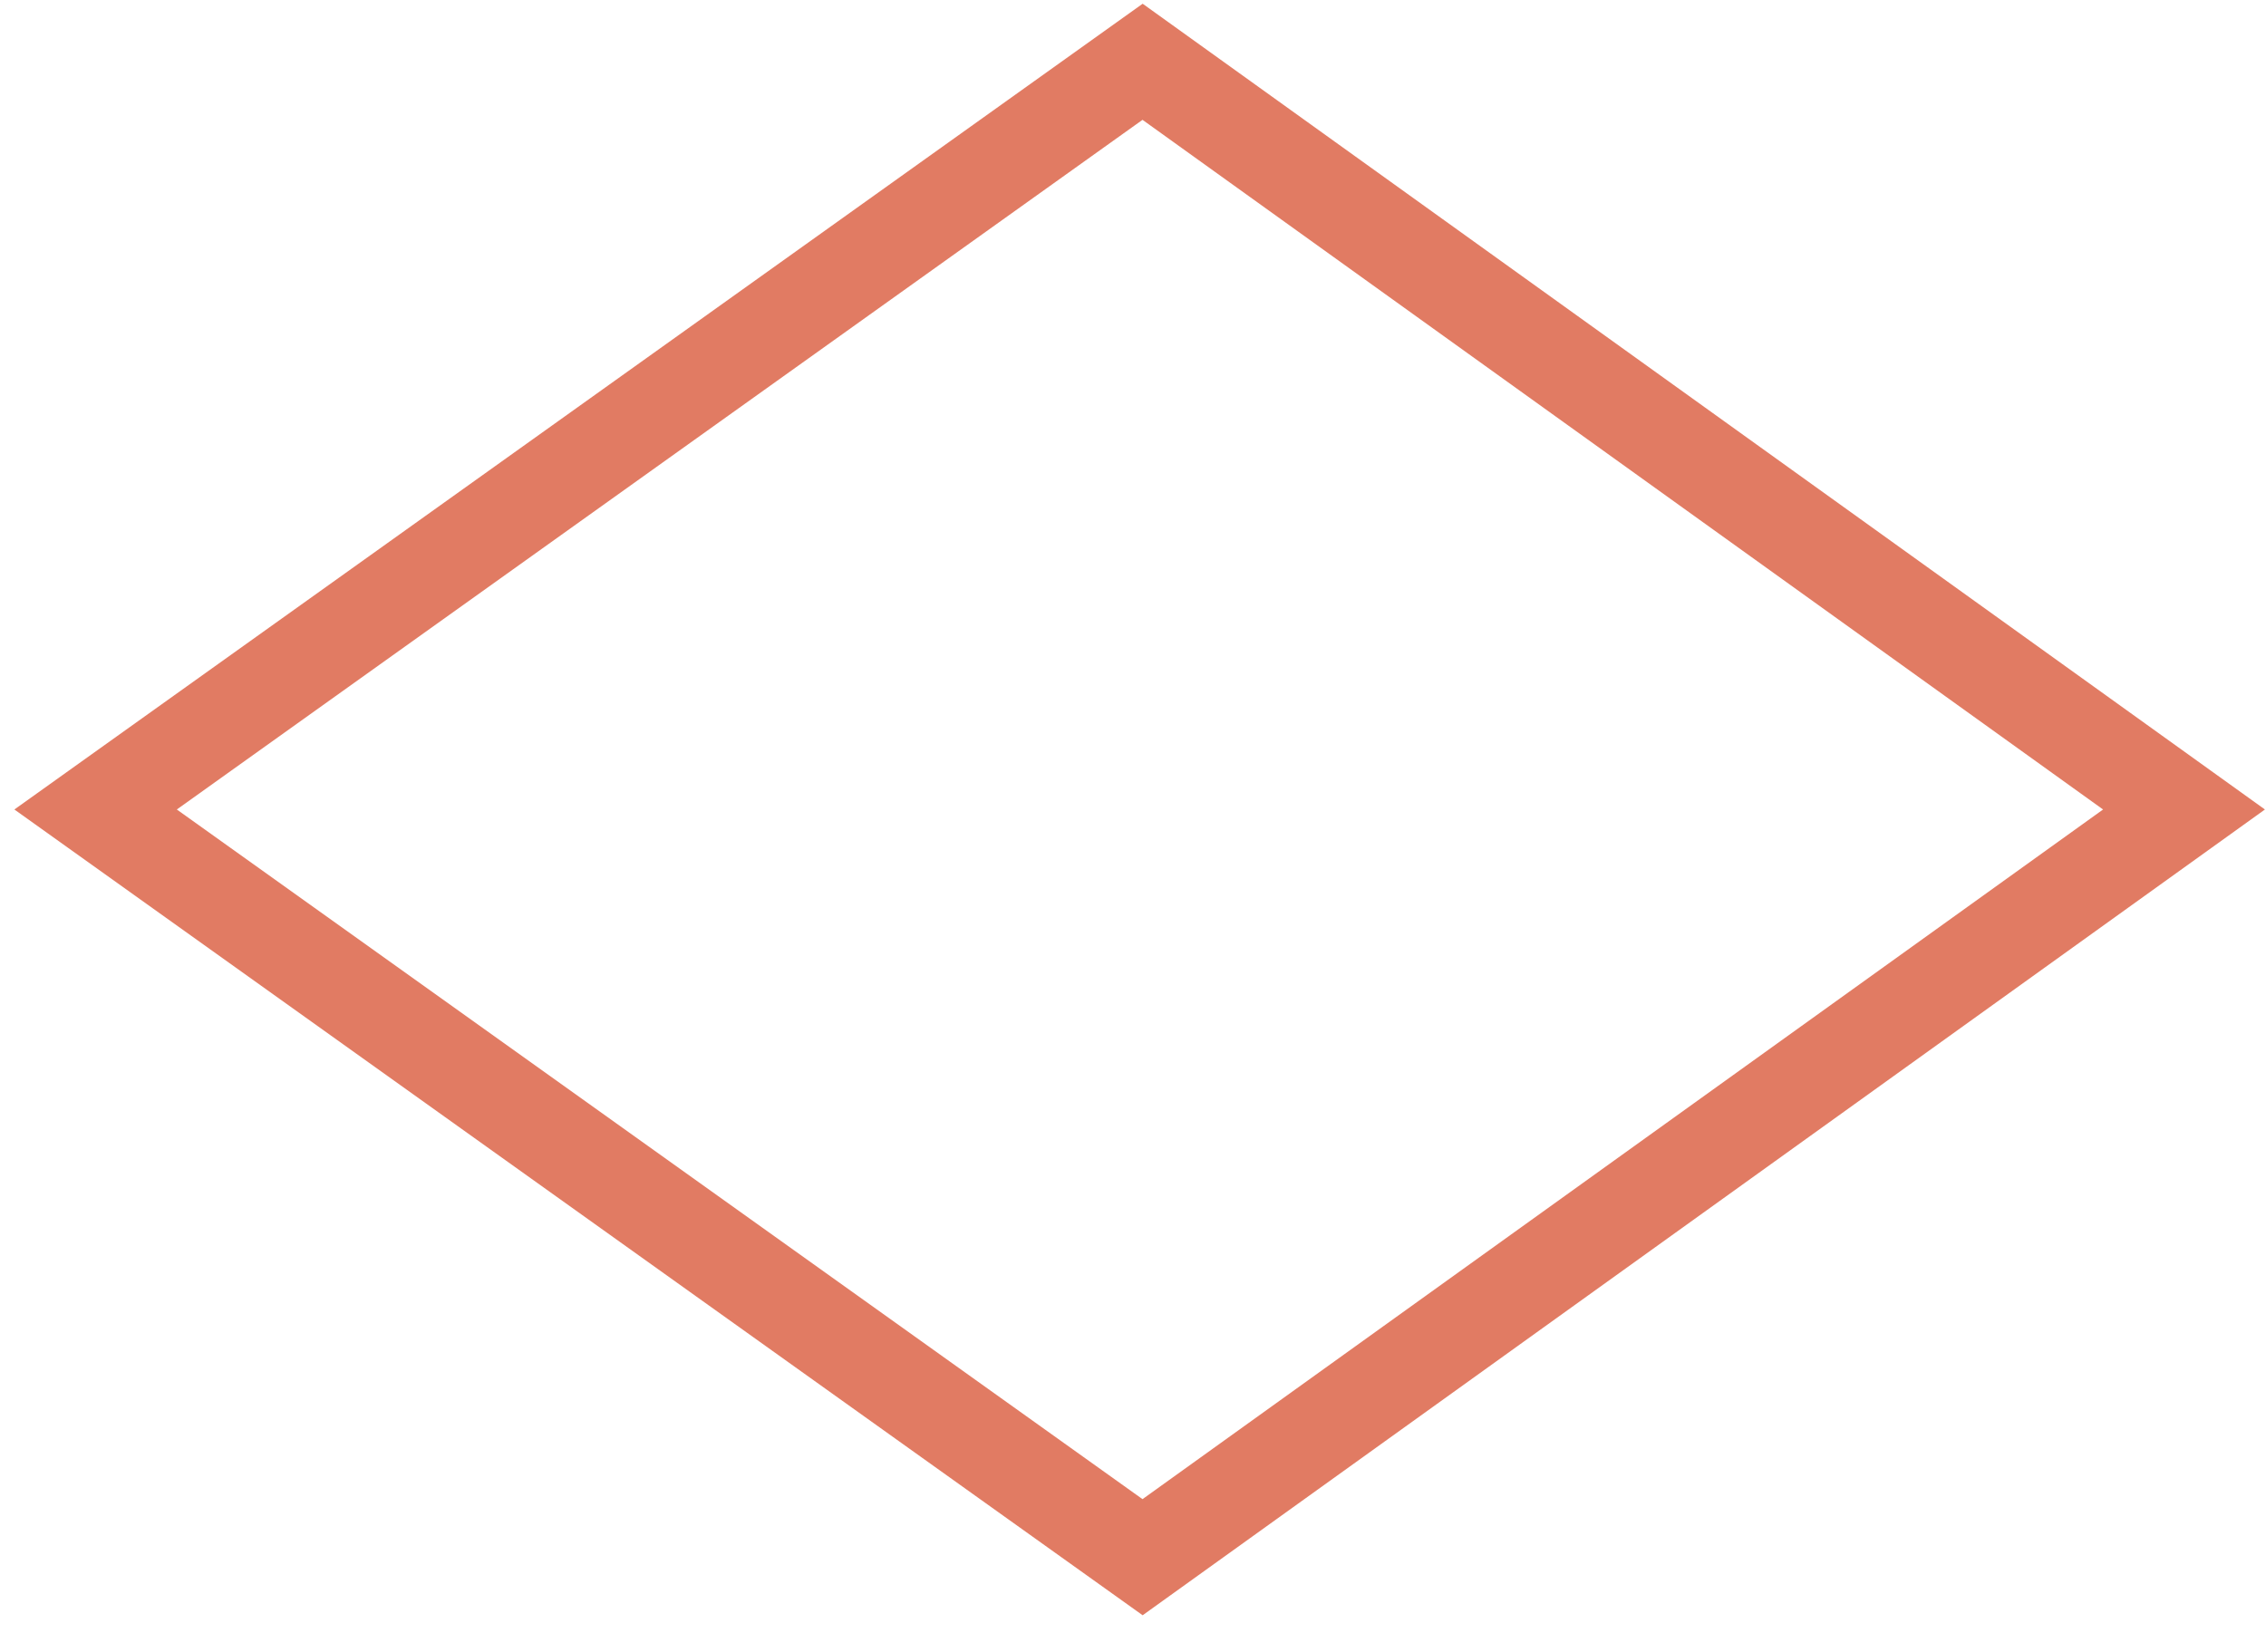
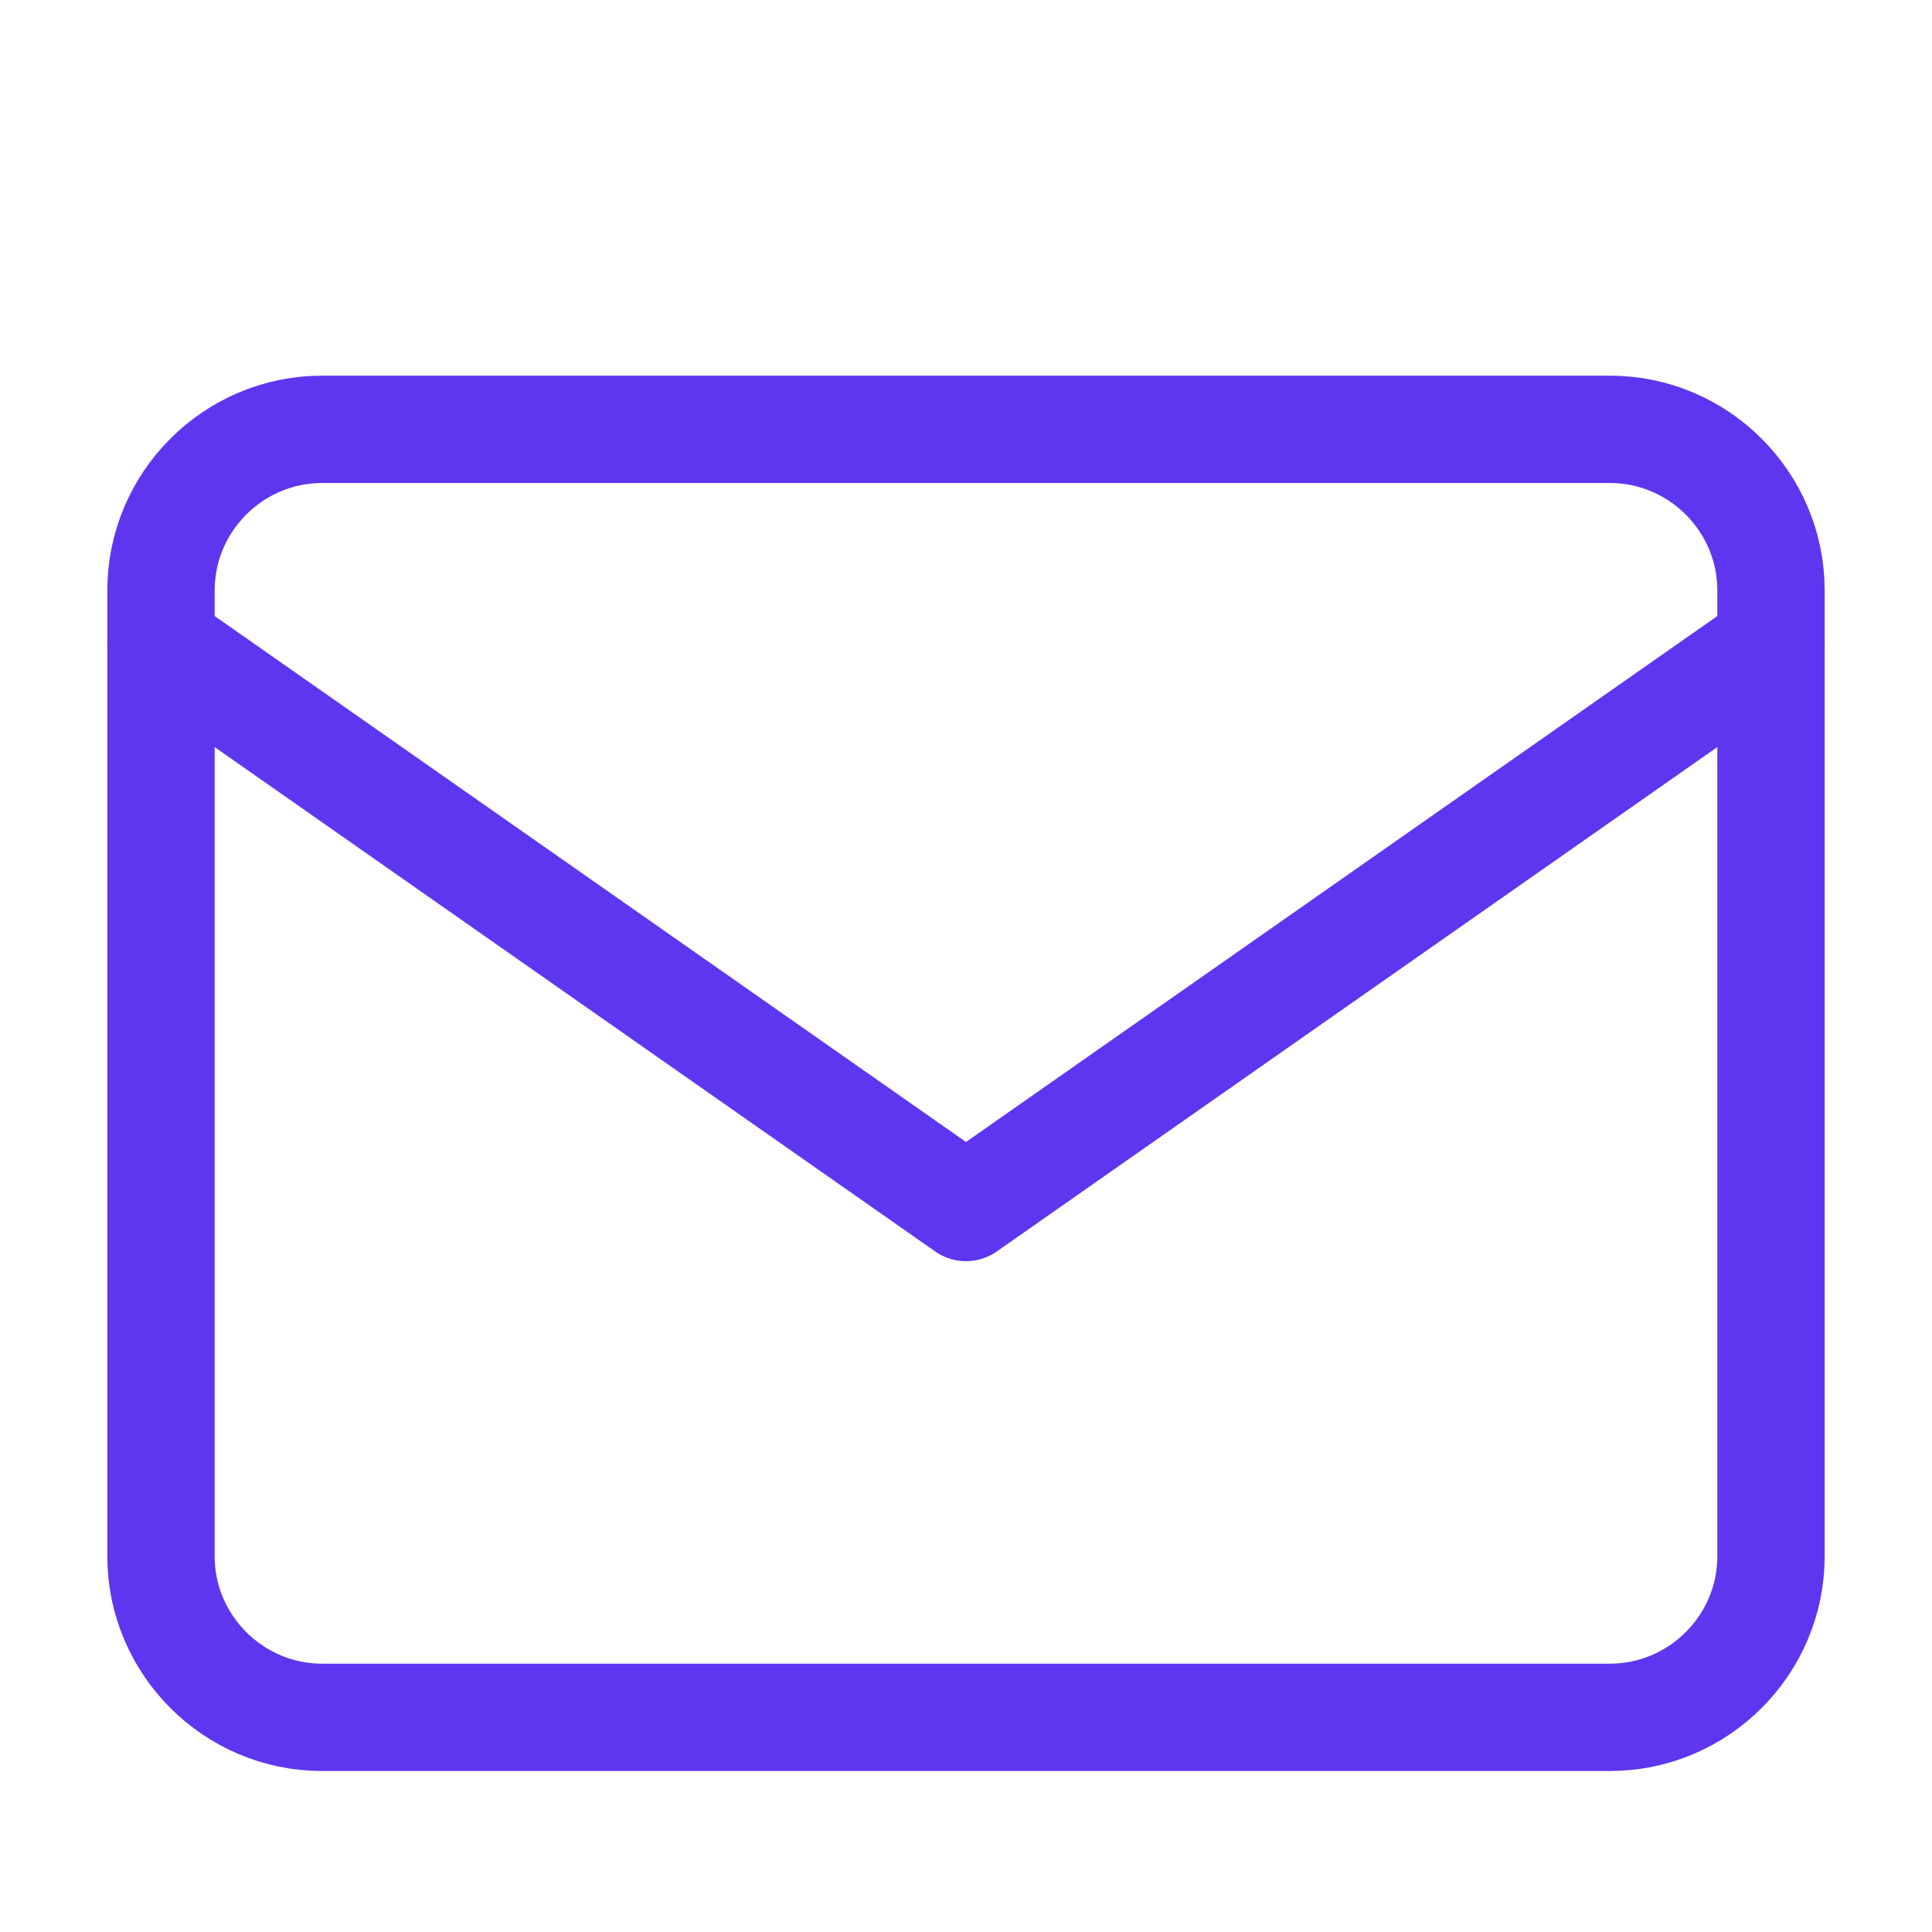
- <svg xmlns="http://www.w3.org/2000/svg" width="48" height="35" viewBox="0 0 48 35" fill="none">
-   <path d="M2.025 17.151L24.203 1.309L46.263 17.151L24.203 32.993L2.025 17.151Z" stroke="#E17B63" stroke-width="2" />
+ <svg xmlns="http://www.w3.org/2000/svg" width="18" height="18" viewBox="0 0 18 18" fill="none">
+   <path d="M3 4H15C15.825 4 16.5 4.675 16.5 5.5V14.5C16.5 15.325 15.825 16 15 16H3C2.175 16 1.5 15.325 1.5 14.5V5.5C1.5 4.675 2.175 4 3 4Z" stroke="#5E36EF" stroke-linecap="round" stroke-linejoin="round" />
+   <path d="M16.5 6L9 11.25L1.5 6" stroke="#5E36EF" stroke-linecap="round" stroke-linejoin="round" />
</svg>
